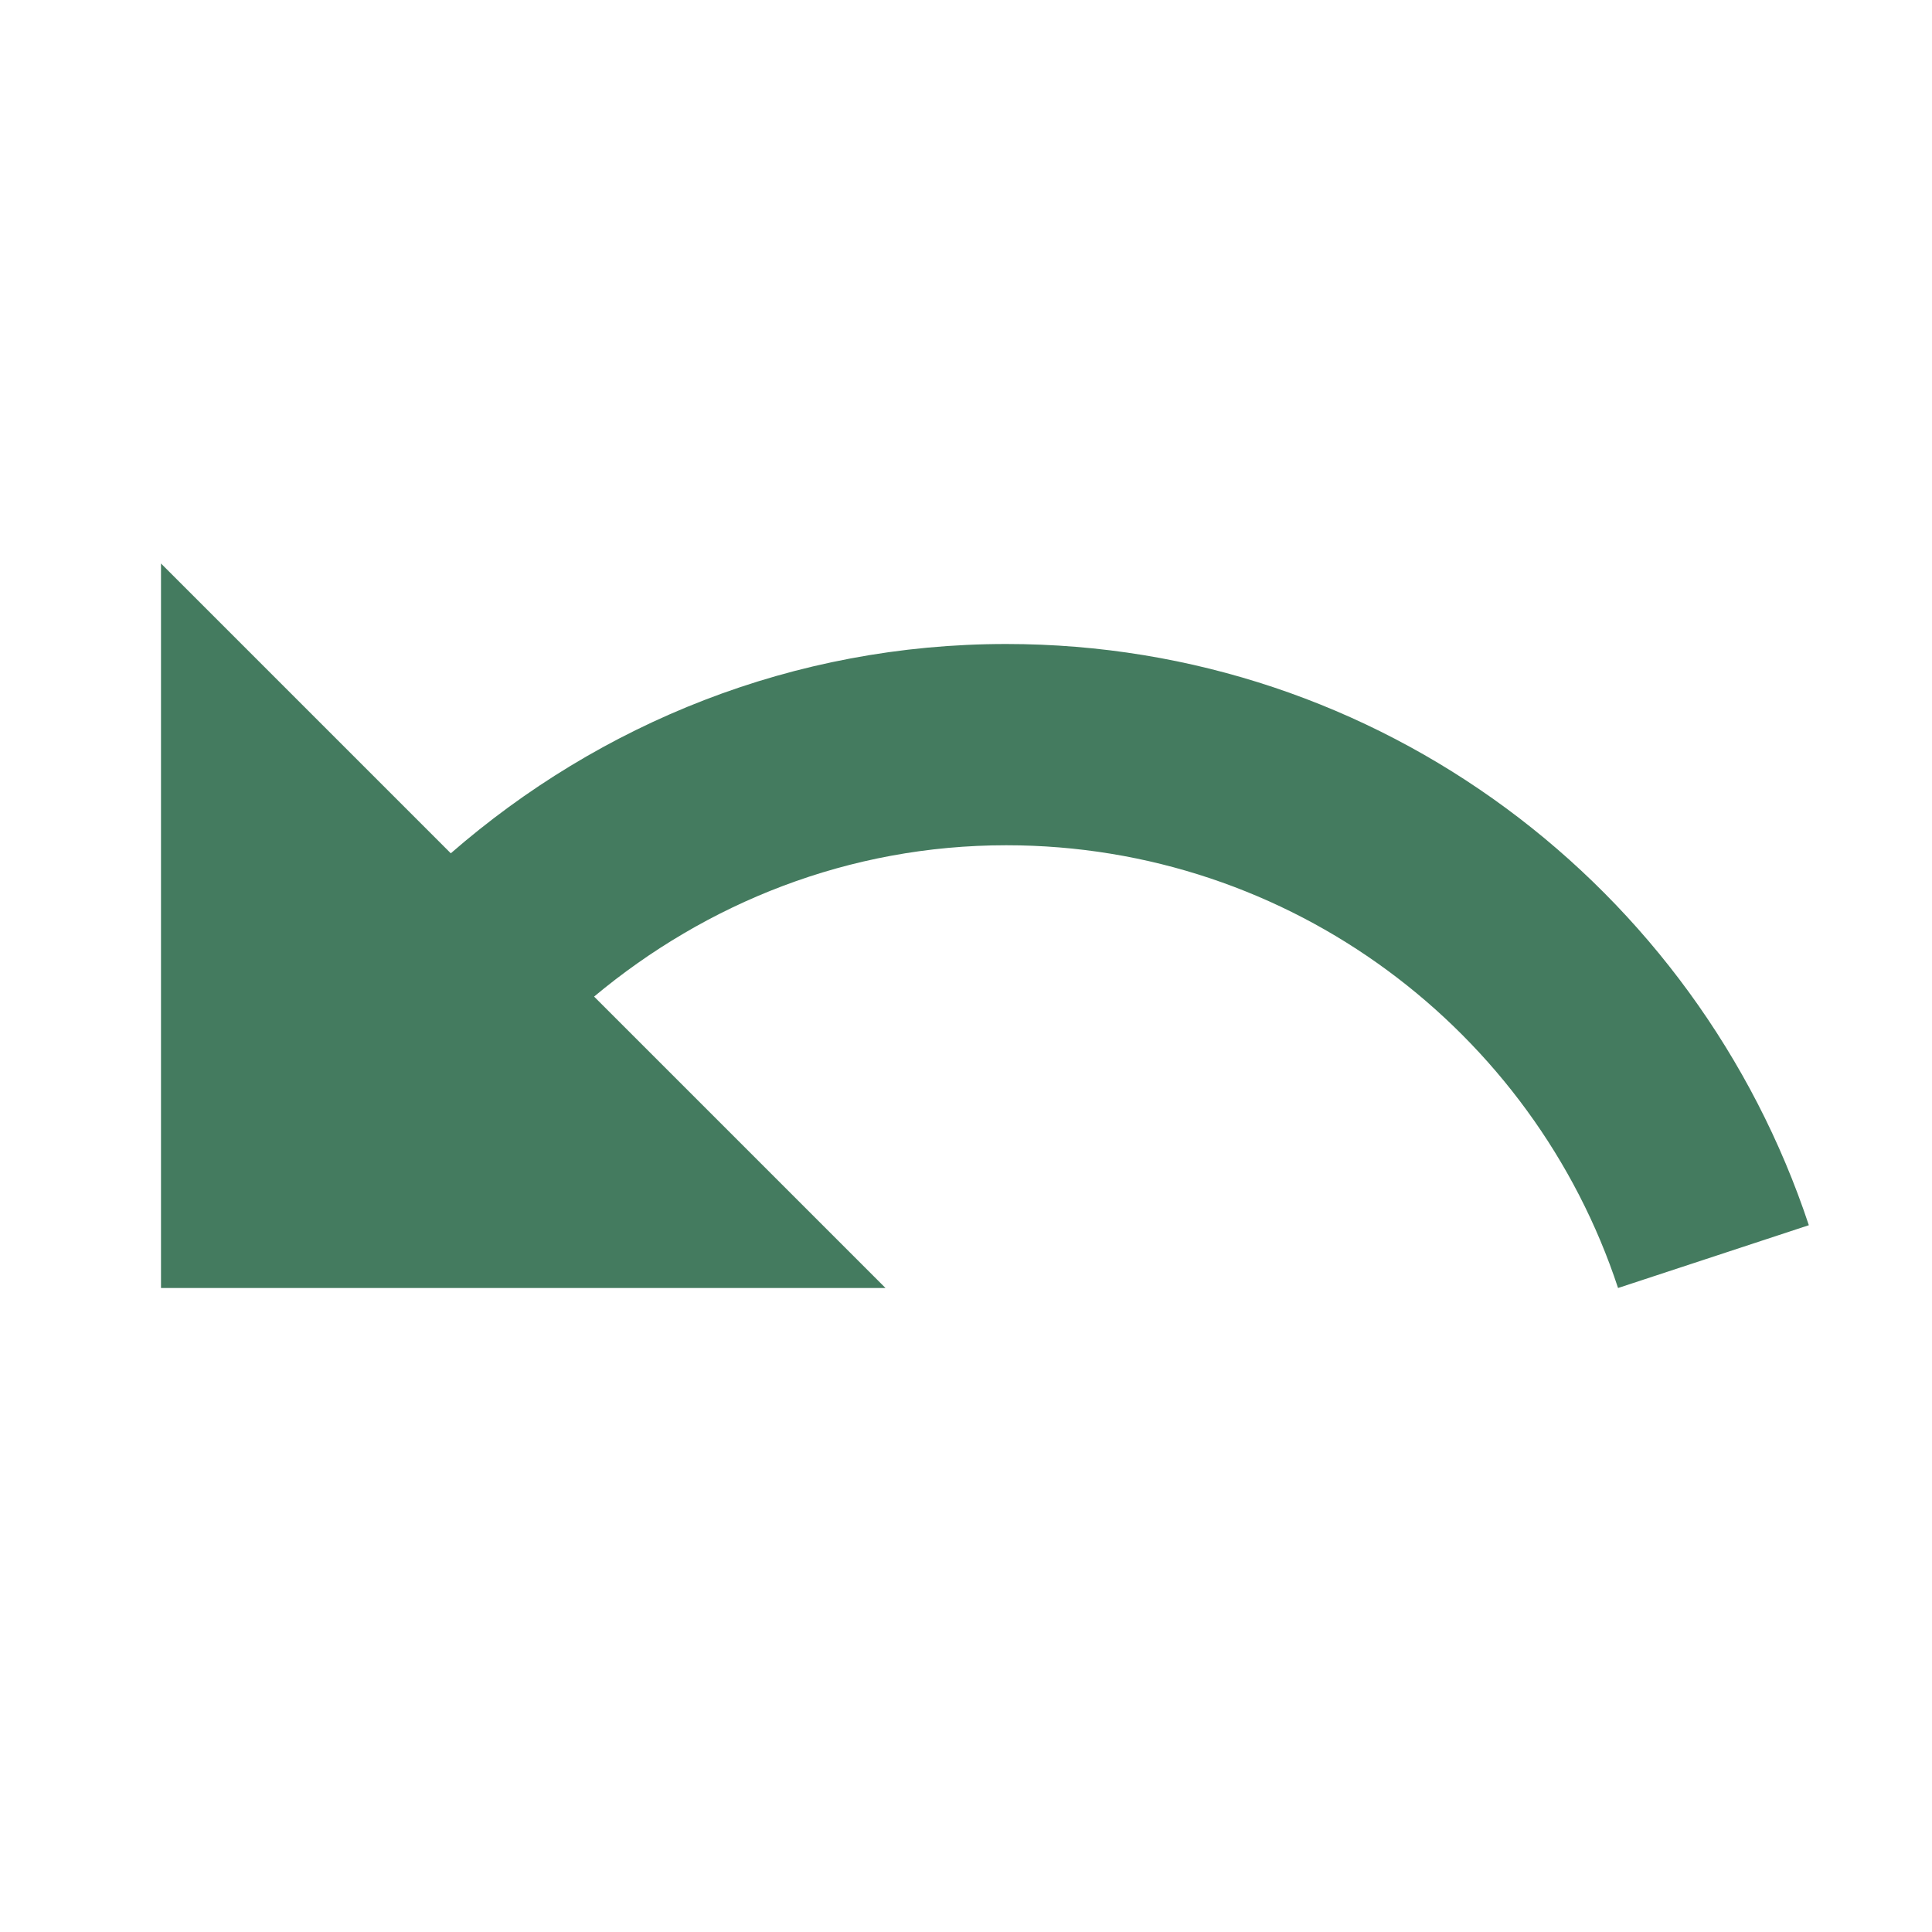
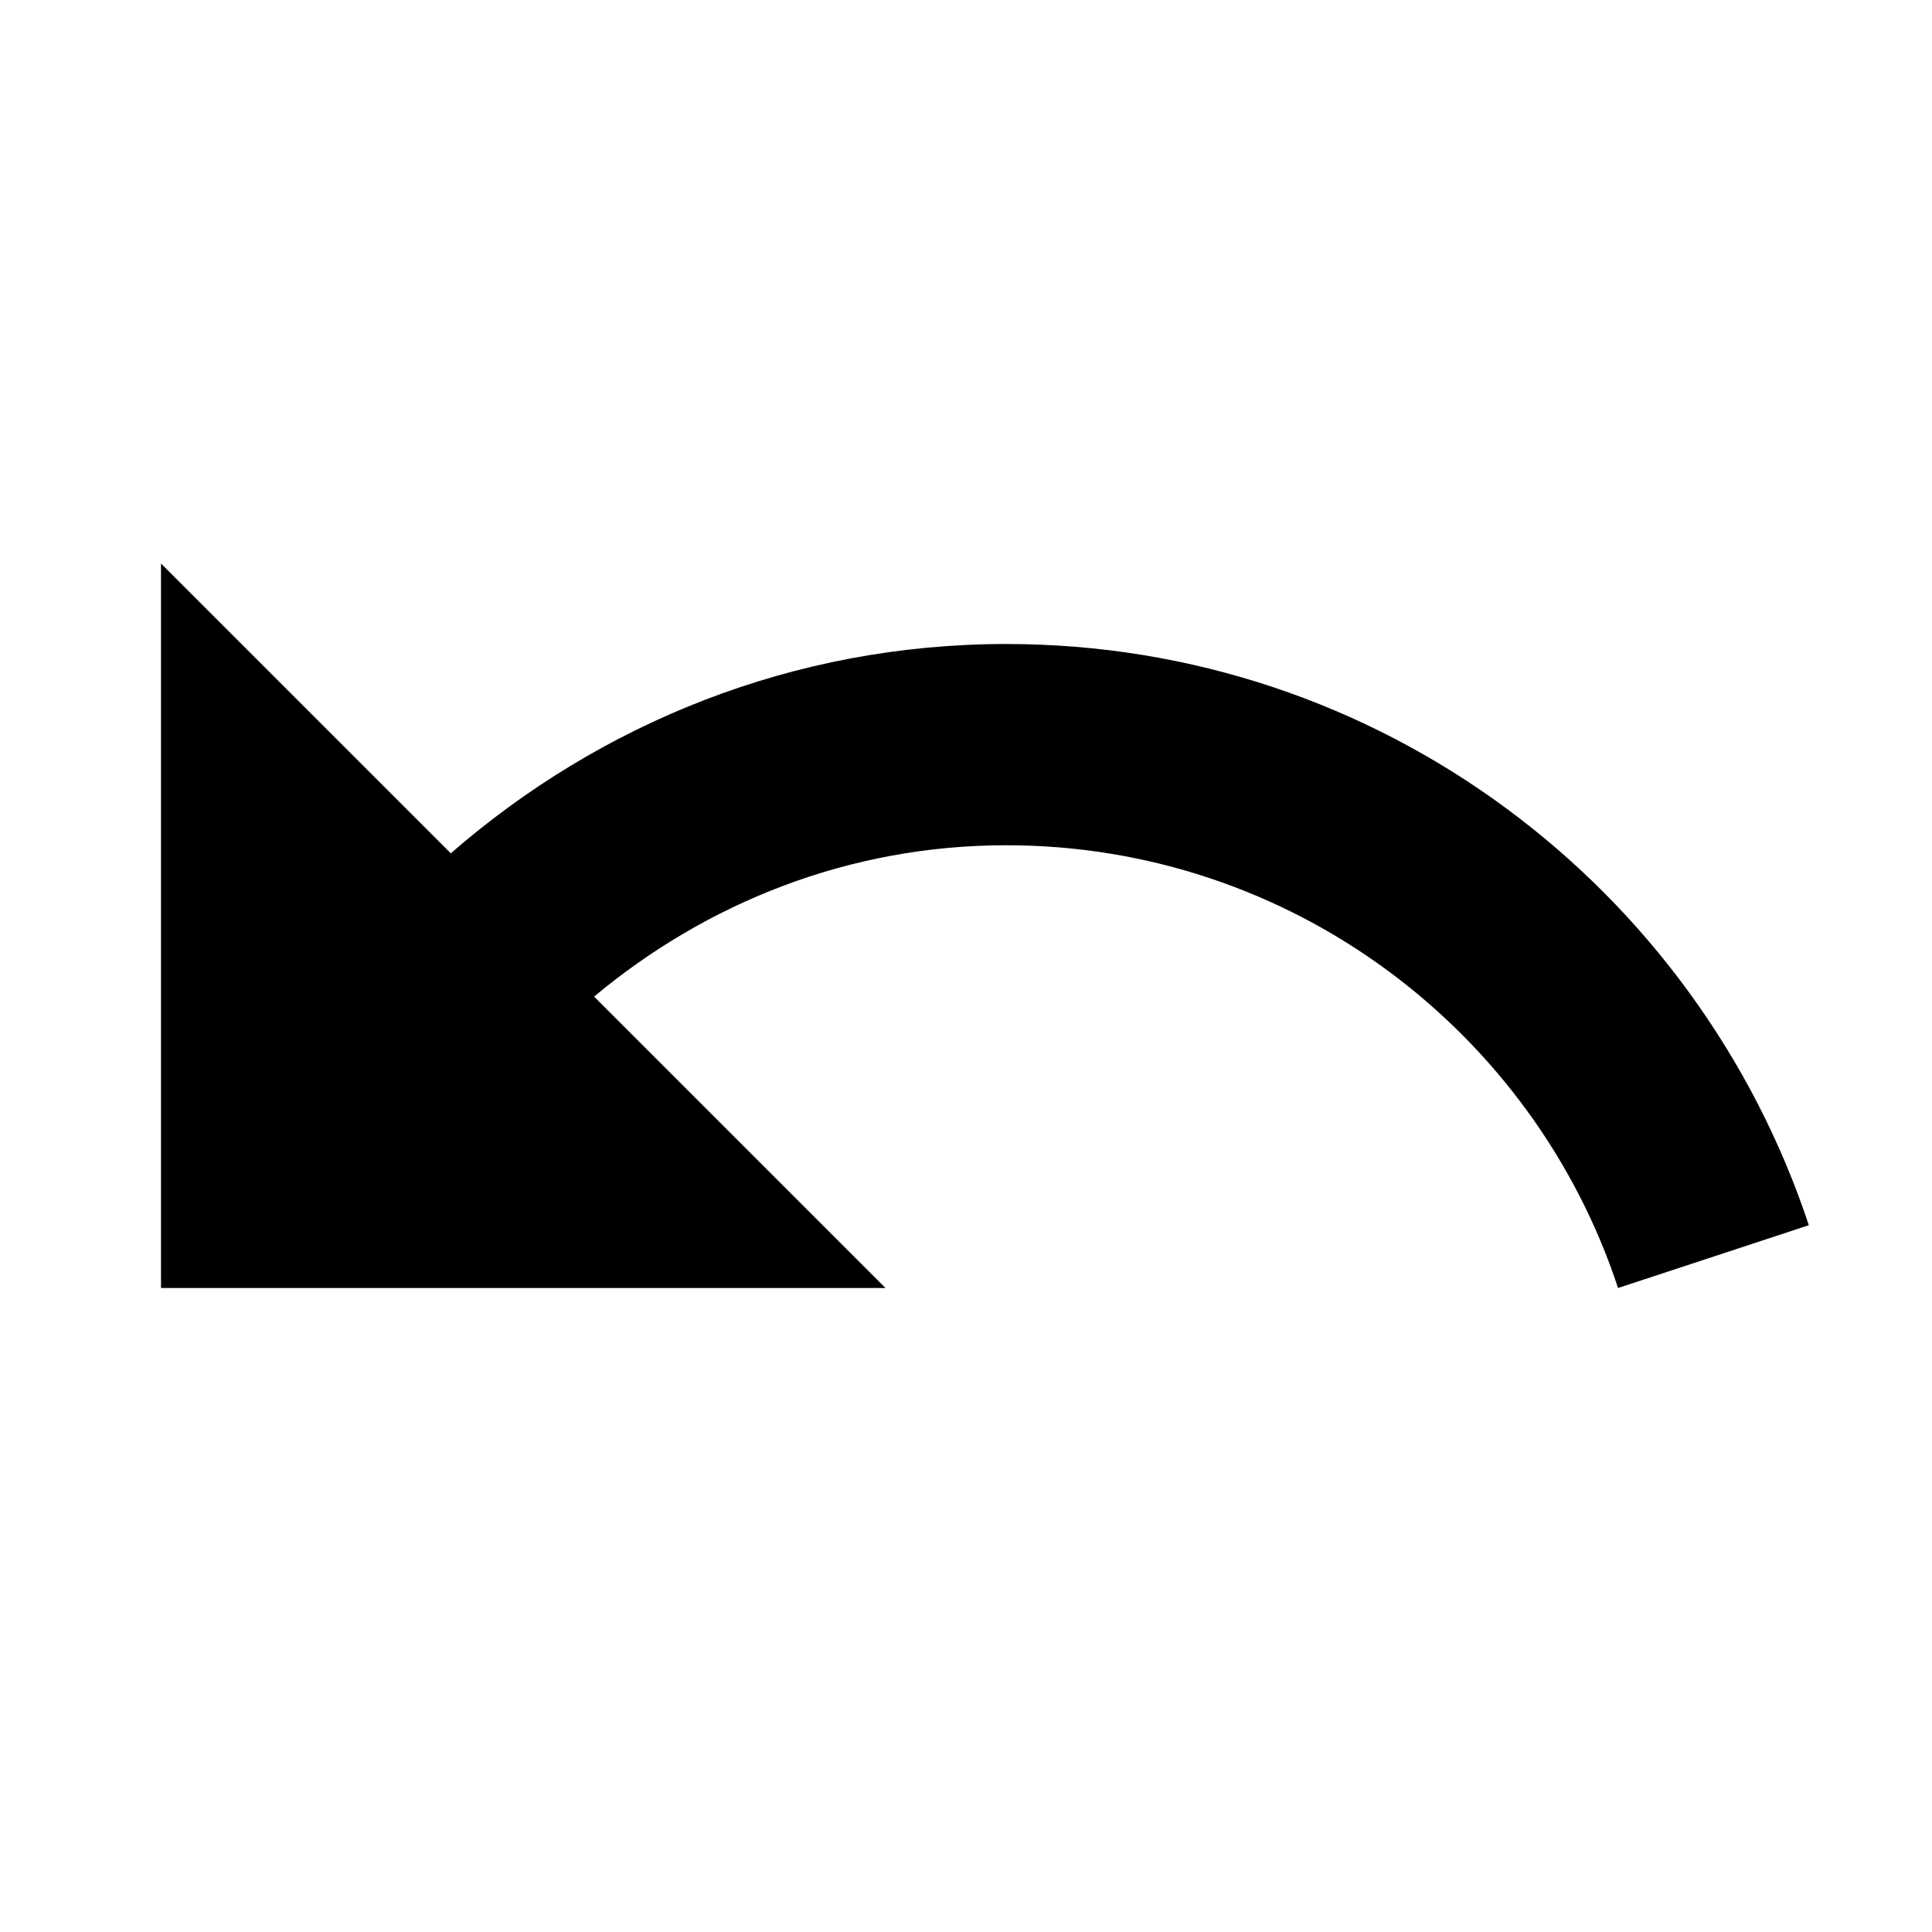
- <svg xmlns="http://www.w3.org/2000/svg" fill="#447B5F" height="18" viewBox="0 0 24 24" width="18">
+ <svg xmlns="http://www.w3.org/2000/svg" height="18" viewBox="0 0 24 24" width="18">
  <path d="M0 0h24v24H0z" fill="none" />
  <path d="M12.5 8c-2.65 0-5.05.99-6.9 2.6L2 7v9h9l-3.62-3.62c1.39-1.16 3.16-1.88 5.12-1.88 3.54 0 6.55 2.31 7.6 5.5l2.37-.78C21.08 11.03 17.15 8 12.5 8z" />
</svg>
